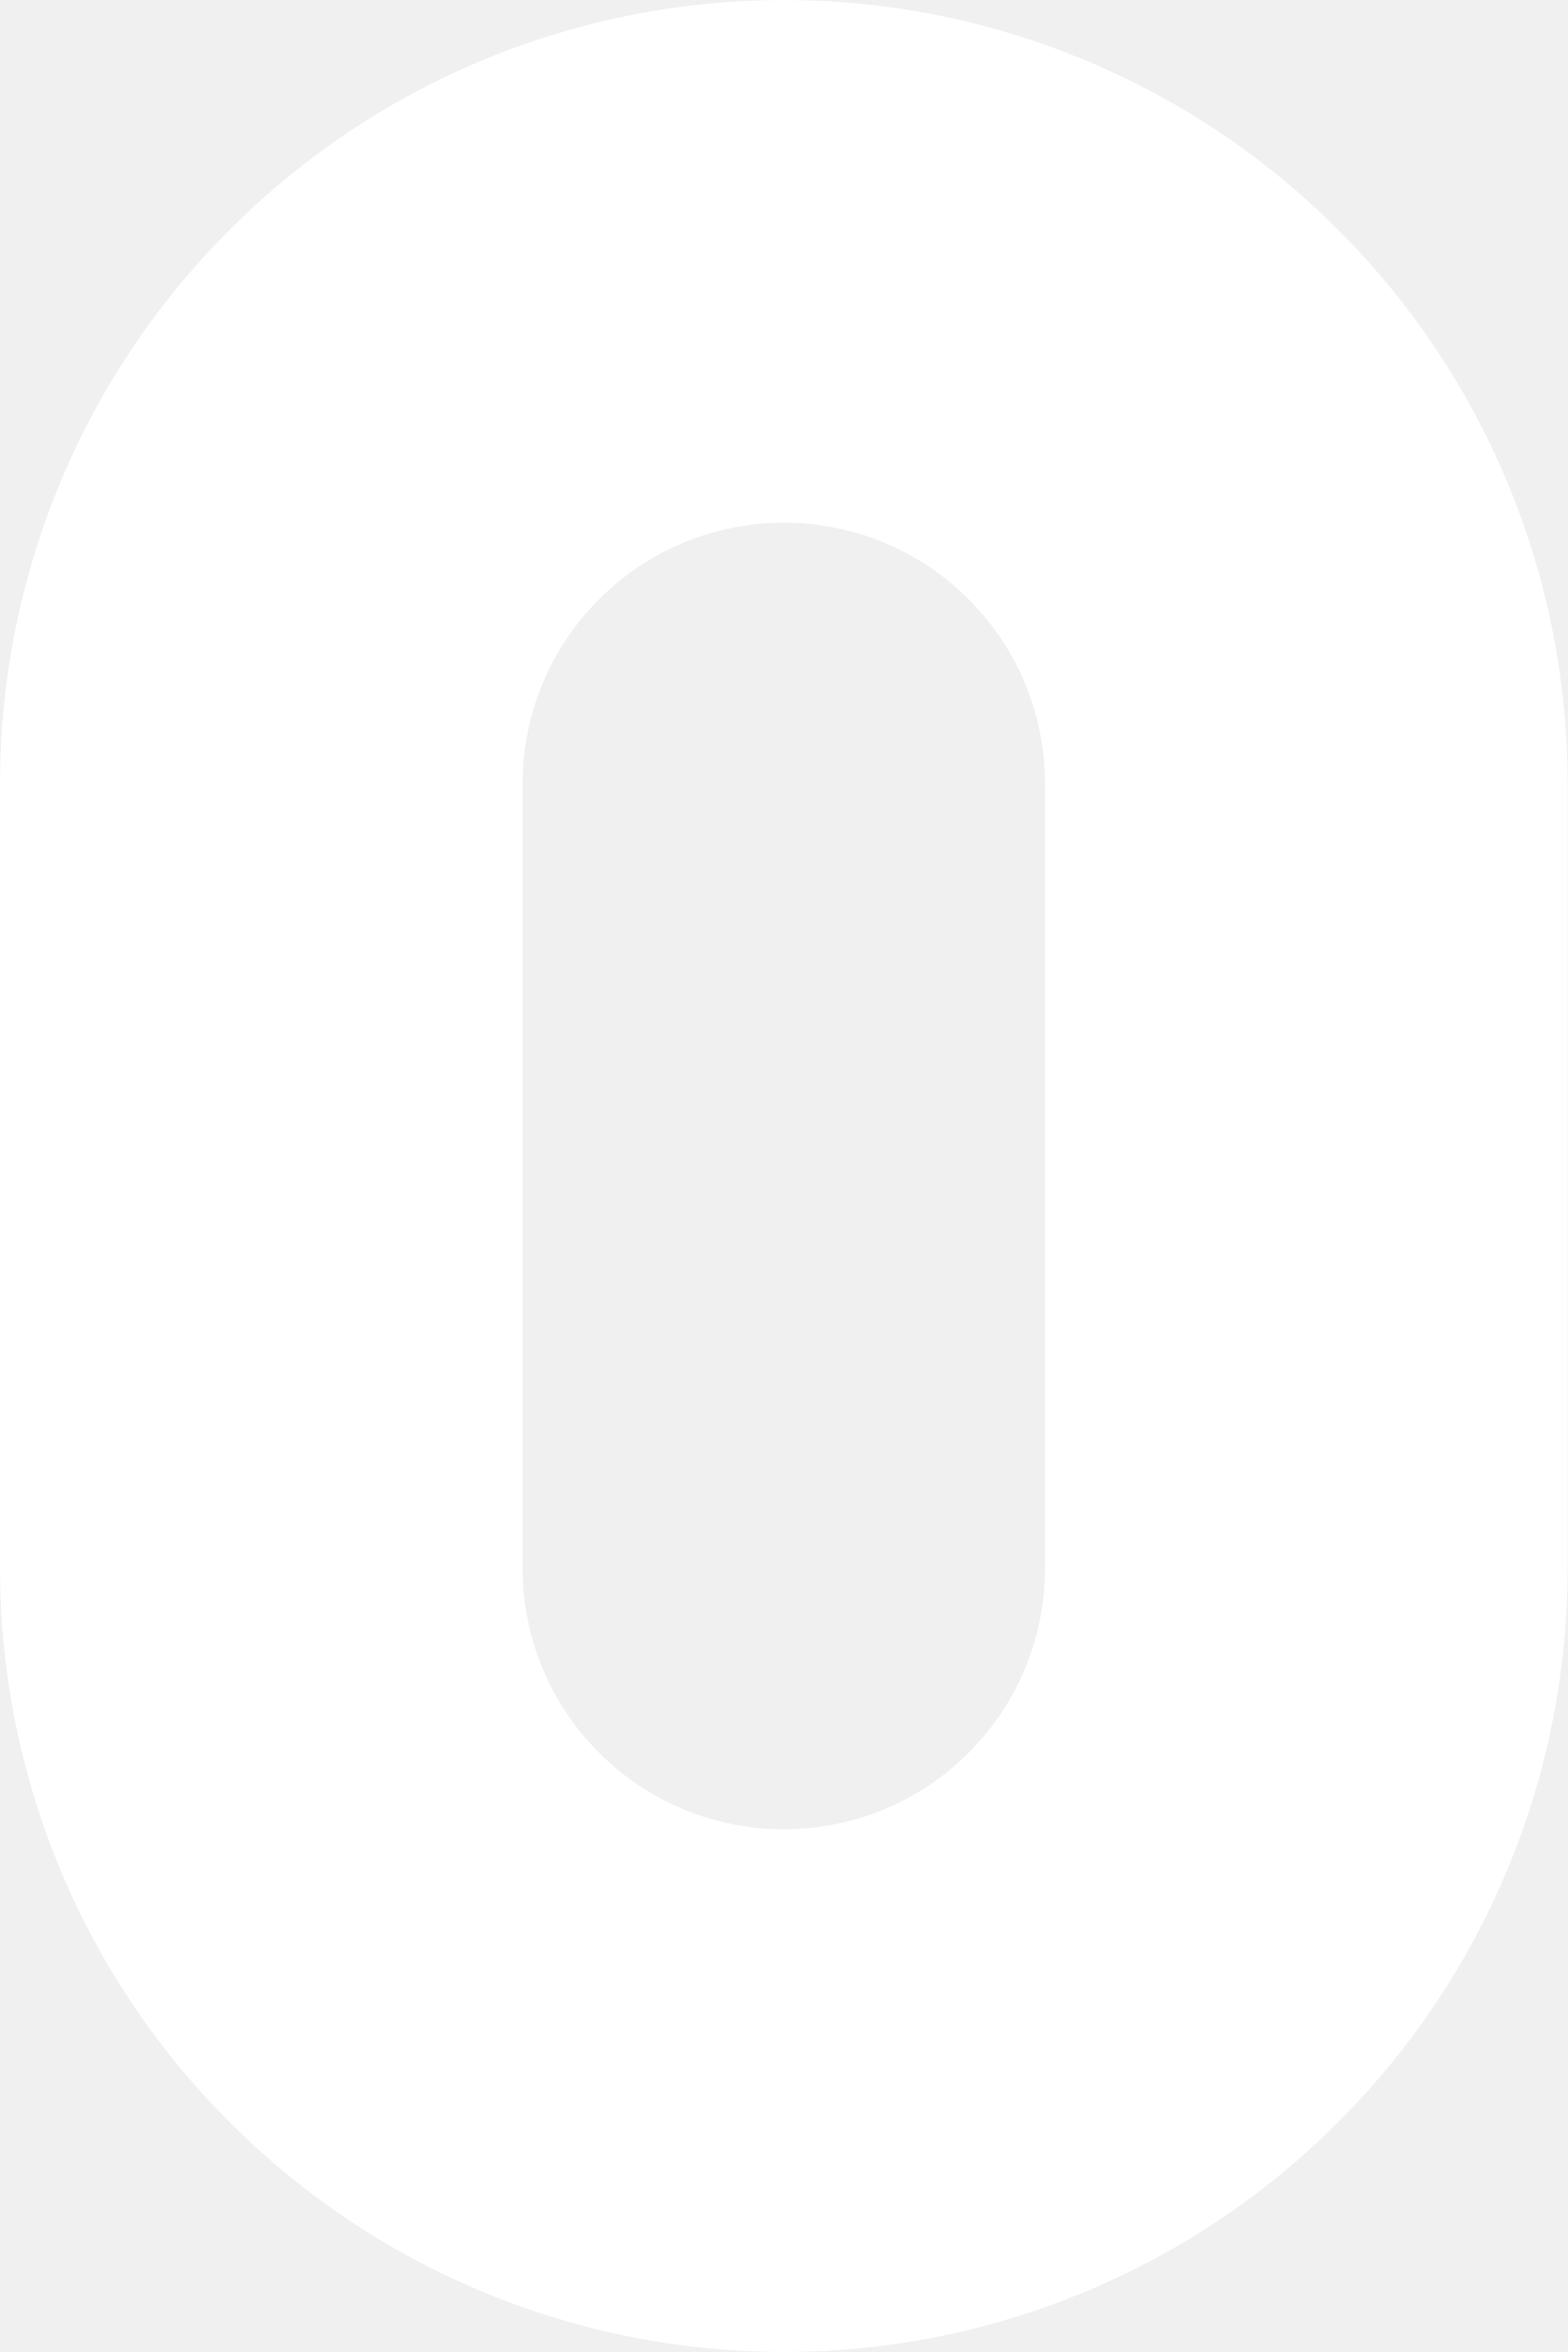
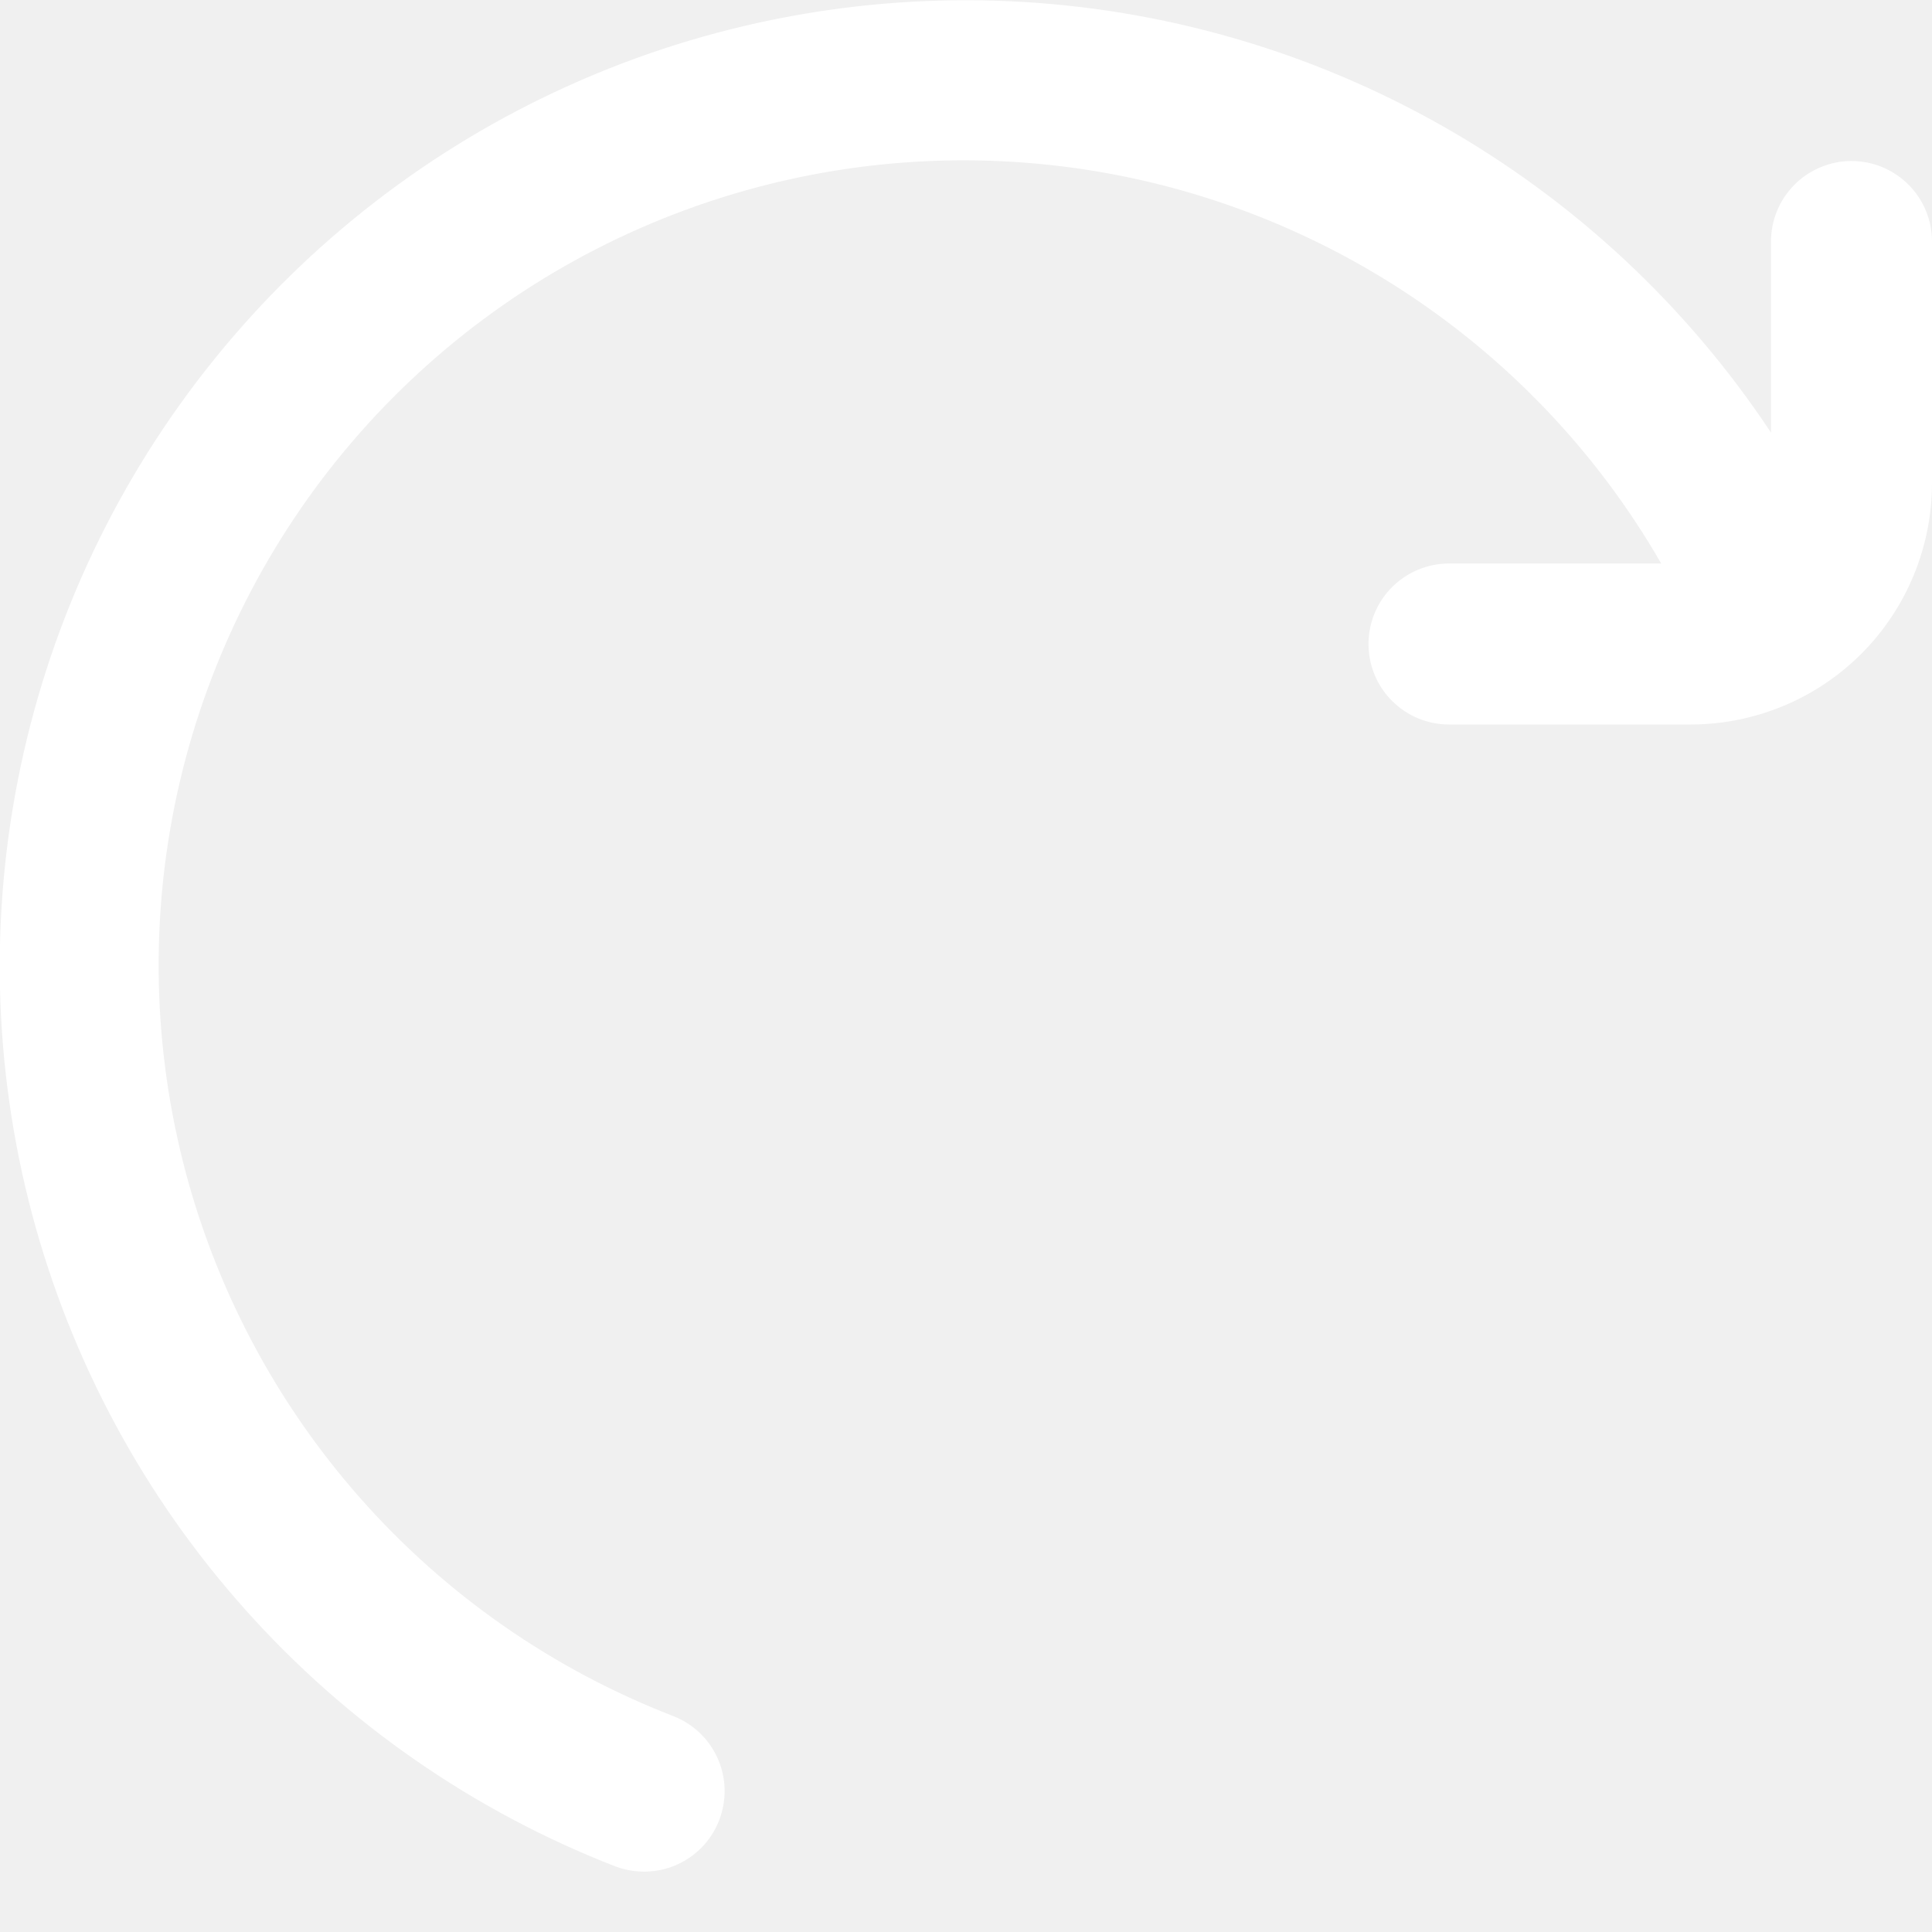
- <svg xmlns="http://www.w3.org/2000/svg" width="6" height="9" viewBox="0 0 6 9" fill="none">
-   <path id="Vector" d="M3 0C2.204 0 1.441 0.316 0.879 0.879C0.316 1.441 0 2.204 0 3V6C0 6.796 0.316 7.559 0.879 8.121C1.441 8.684 2.204 9 3 9C3.796 9 4.559 8.684 5.121 8.121C5.684 7.559 6 6.796 6 6V3C6 2.204 5.684 1.441 5.121 0.879C4.559 0.316 3.796 0 3 0ZM4 6C4 6.265 3.895 6.52 3.707 6.707C3.52 6.895 3.265 7 3 7C2.735 7 2.48 6.895 2.293 6.707C2.105 6.52 2 6.265 2 6V3C2 2.735 2.105 2.48 2.293 2.293C2.48 2.105 2.735 2 3 2C3.265 2 3.52 2.105 3.707 2.293C3.895 2.48 4 2.735 4 3V6Z" fill="white" />
+ <svg xmlns="http://www.w3.org/2000/svg" width="24" height="24" viewBox="0 0 24 24" fill="none">
+   <path id="Vector" d="M23 2C22.735 2 22.481 2.106 22.293 2.293C22.105 2.481 22 2.735 22 3V5.374C20.958 3.802 19.56 2.497 17.92 1.566C16.279 0.635 14.442 0.104 12.558 0.016C10.674 -0.072 8.795 0.285 7.075 1.059C5.355 1.832 3.841 3.001 2.657 4.469C1.472 5.937 0.651 7.664 0.259 9.509C-0.133 11.354 -0.085 13.265 0.4 15.088C0.886 16.911 1.793 18.594 3.051 20C4.308 21.407 5.879 22.497 7.636 23.182C7.752 23.227 7.876 23.25 8 23.25C8.234 23.251 8.46 23.169 8.639 23.021C8.819 22.872 8.941 22.665 8.984 22.435C9.028 22.206 8.989 21.969 8.876 21.765C8.763 21.561 8.582 21.403 8.364 21.318C6.872 20.741 5.54 19.815 4.481 18.617C3.421 17.419 2.664 15.984 2.273 14.432C1.883 12.881 1.87 11.259 2.236 9.702C2.603 8.145 3.337 6.698 4.378 5.484C5.419 4.269 6.736 3.322 8.219 2.722C9.702 2.122 11.307 1.886 12.9 2.035C14.492 2.183 16.026 2.712 17.372 3.576C18.718 4.44 19.838 5.614 20.636 7H18C17.735 7 17.481 7.106 17.293 7.293C17.105 7.481 17 7.735 17 8C17 8.266 17.105 8.52 17.293 8.707C17.481 8.895 17.735 9 18 9H21C21.796 9 22.559 8.684 23.122 8.122C23.684 7.559 24 6.796 24 6V3C24 2.735 23.895 2.481 23.707 2.293C23.52 2.106 23.265 2 23 2Z" fill="white" />
</svg>
